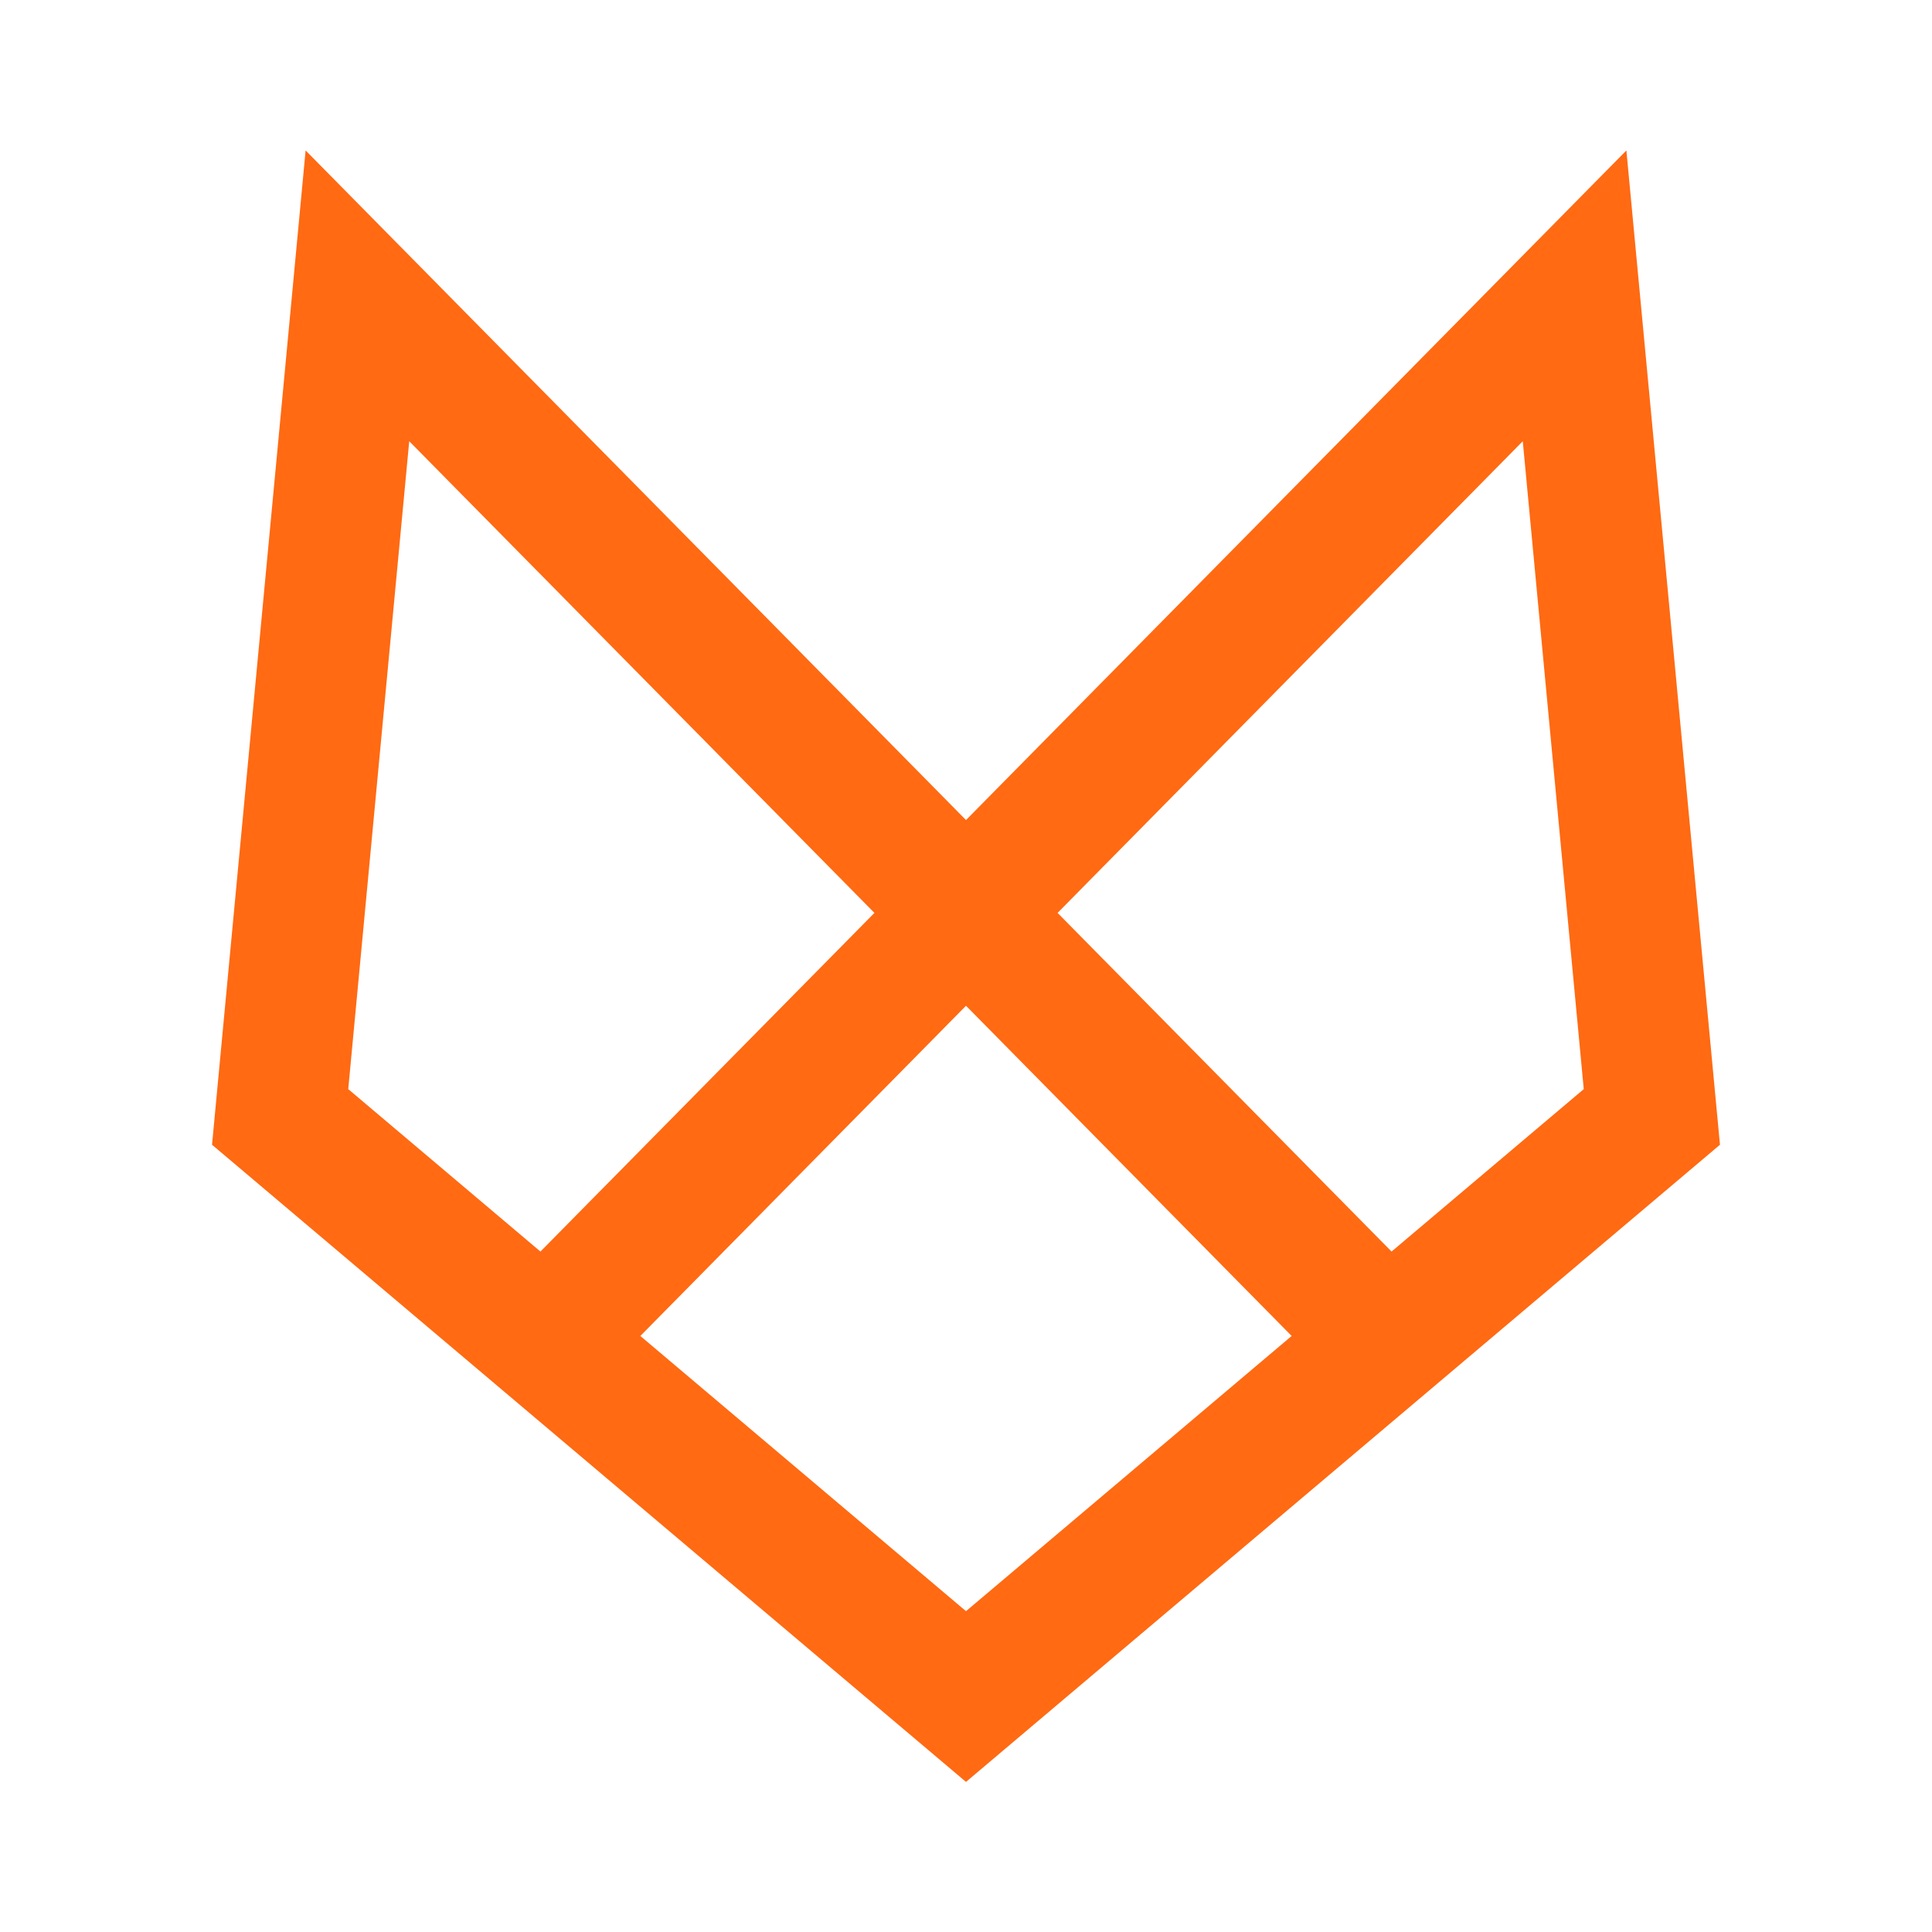
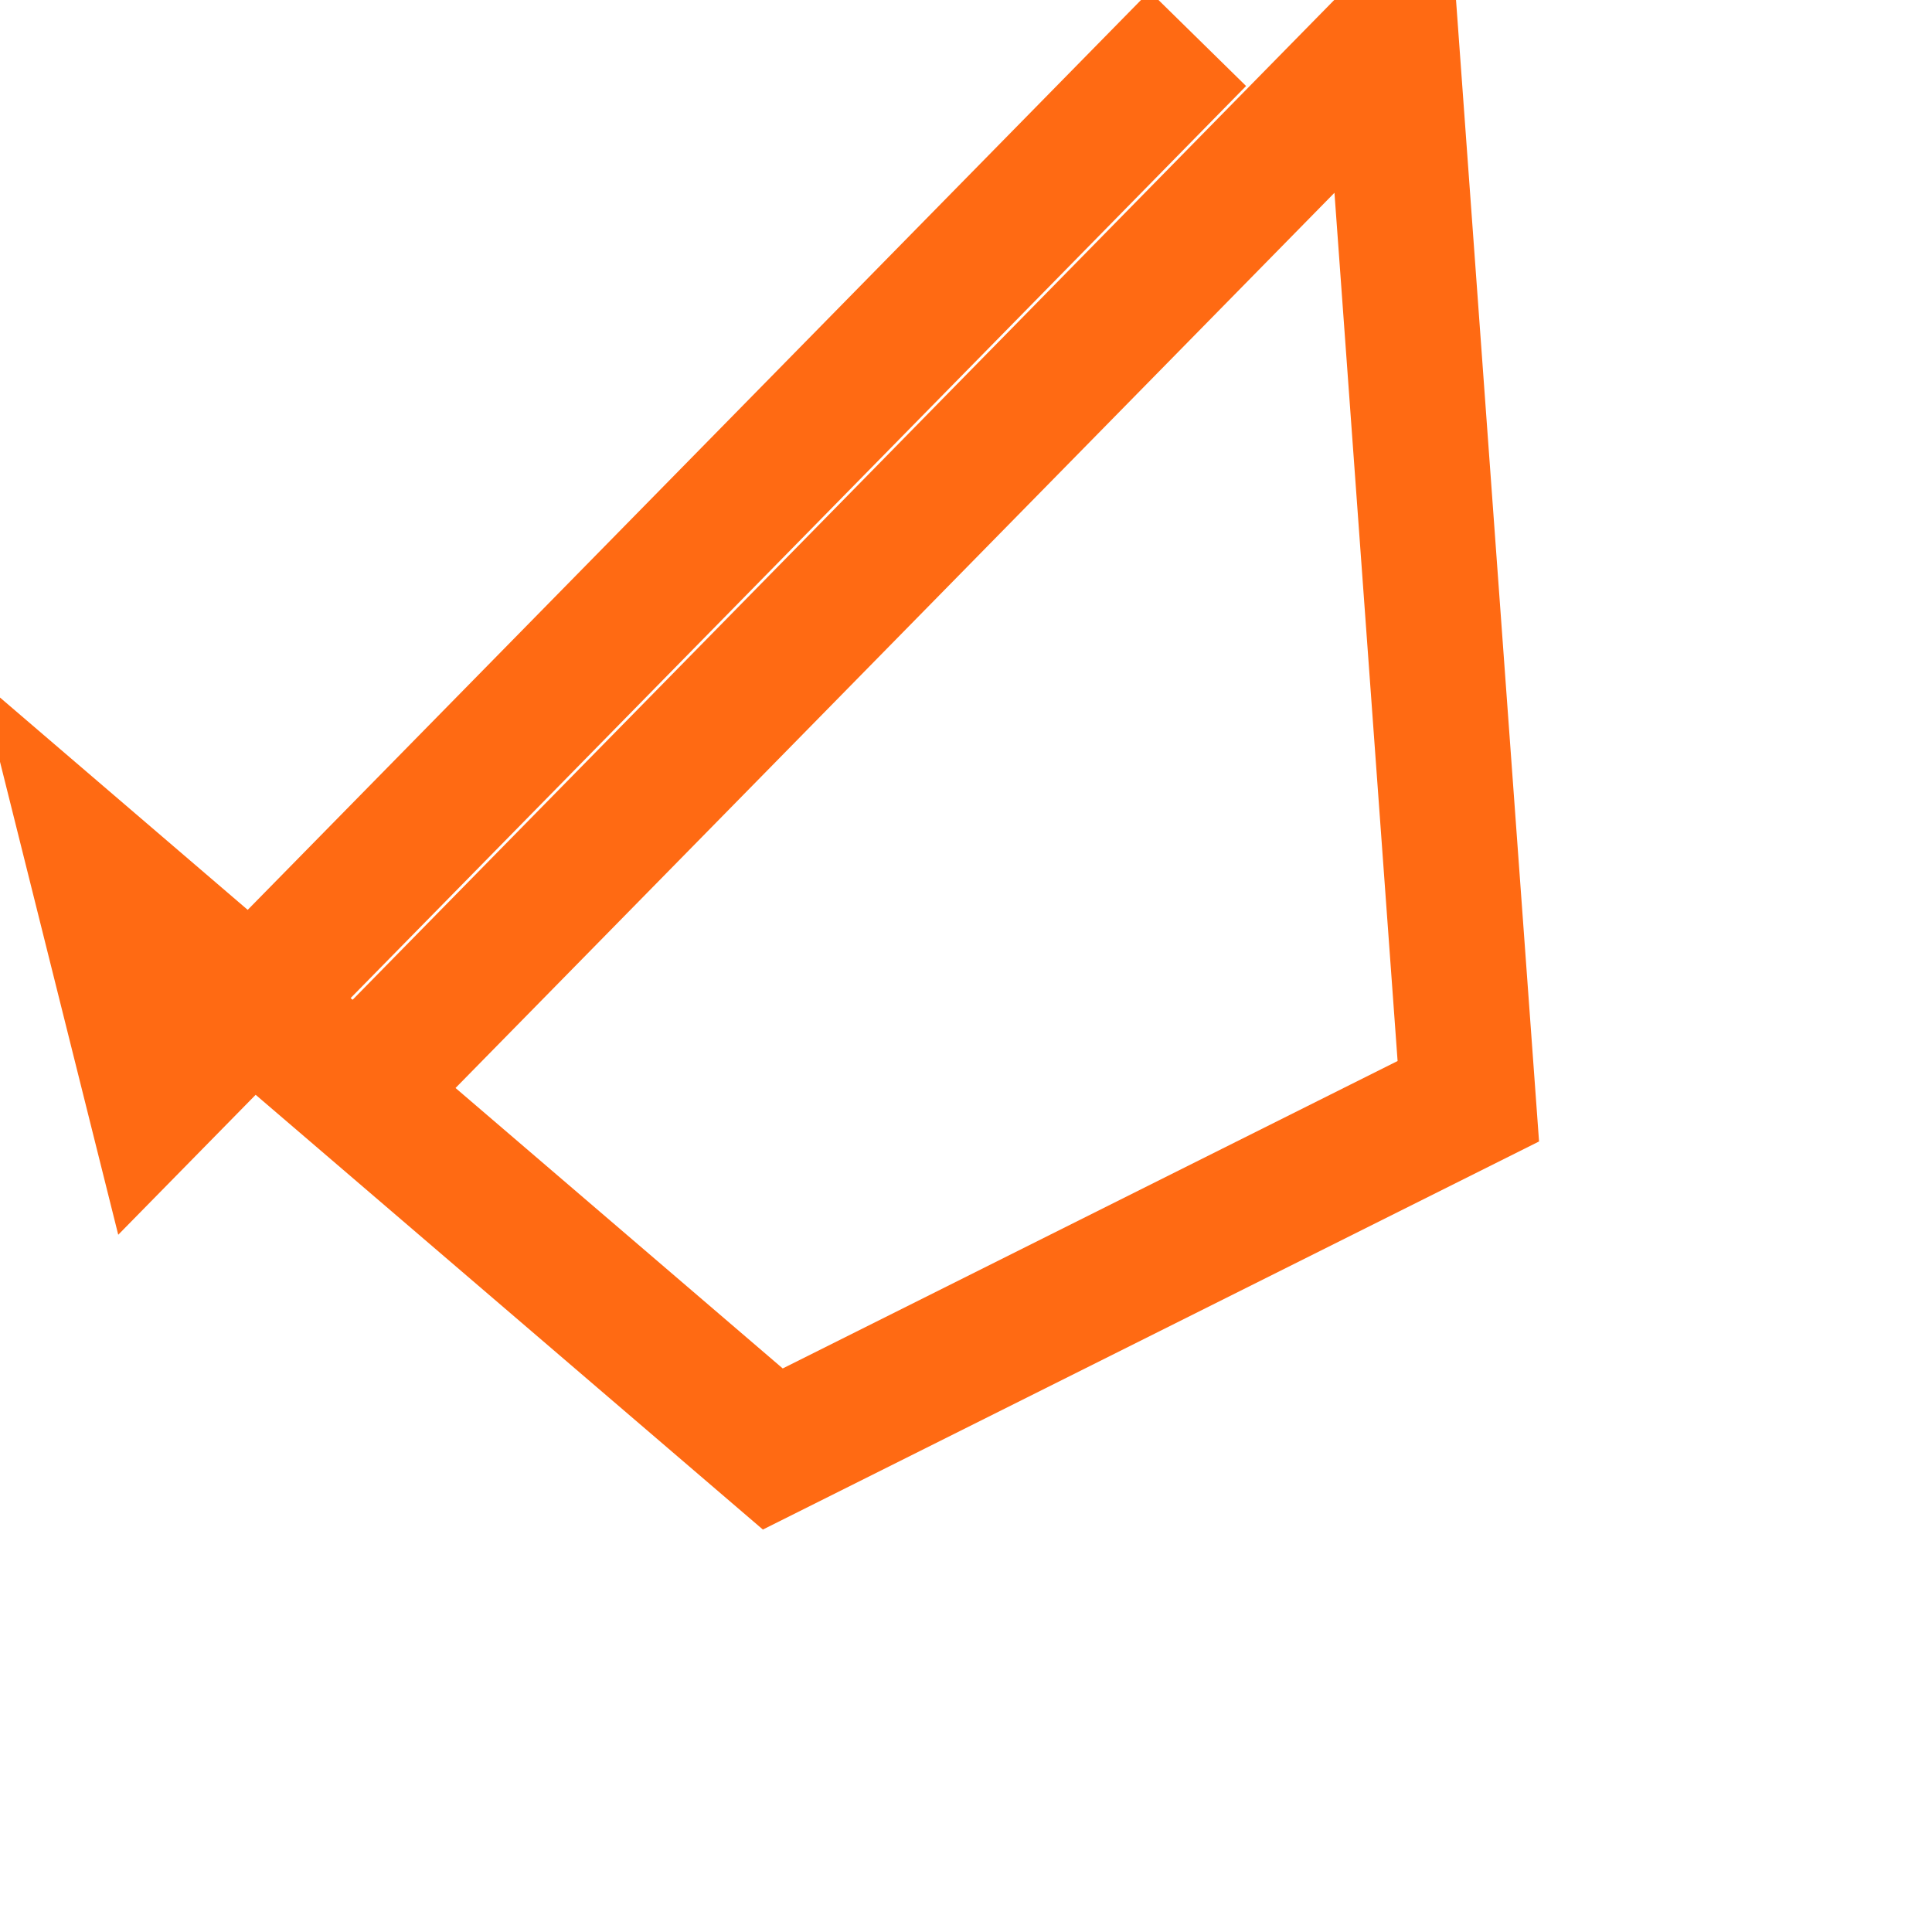
- <svg xmlns="http://www.w3.org/2000/svg" viewBox="-40 -51.25 400 400" width="400" height="400">
-   <path d="M249 228 L34 10 L18 180 L160 300 L302 180 L286 10 L71 228" fill="none" stroke="#FF6A13" stroke-width="27" stroke-linejoin="miter" stroke-miterlimit="4" stroke-linecap="butt" />
+ <svg xmlns="http://www.w3.org/2000/svg" viewBox="0 0 100 100">
+   <path d="M62 2 L8 57 L5 45 L40 75 L76 57 L72 2 L18 57" fill="none" stroke="#FF6A13" stroke-width="7" stroke-linejoin="miter" stroke-miterlimit="4" stroke-linecap="butt" />
</svg>
